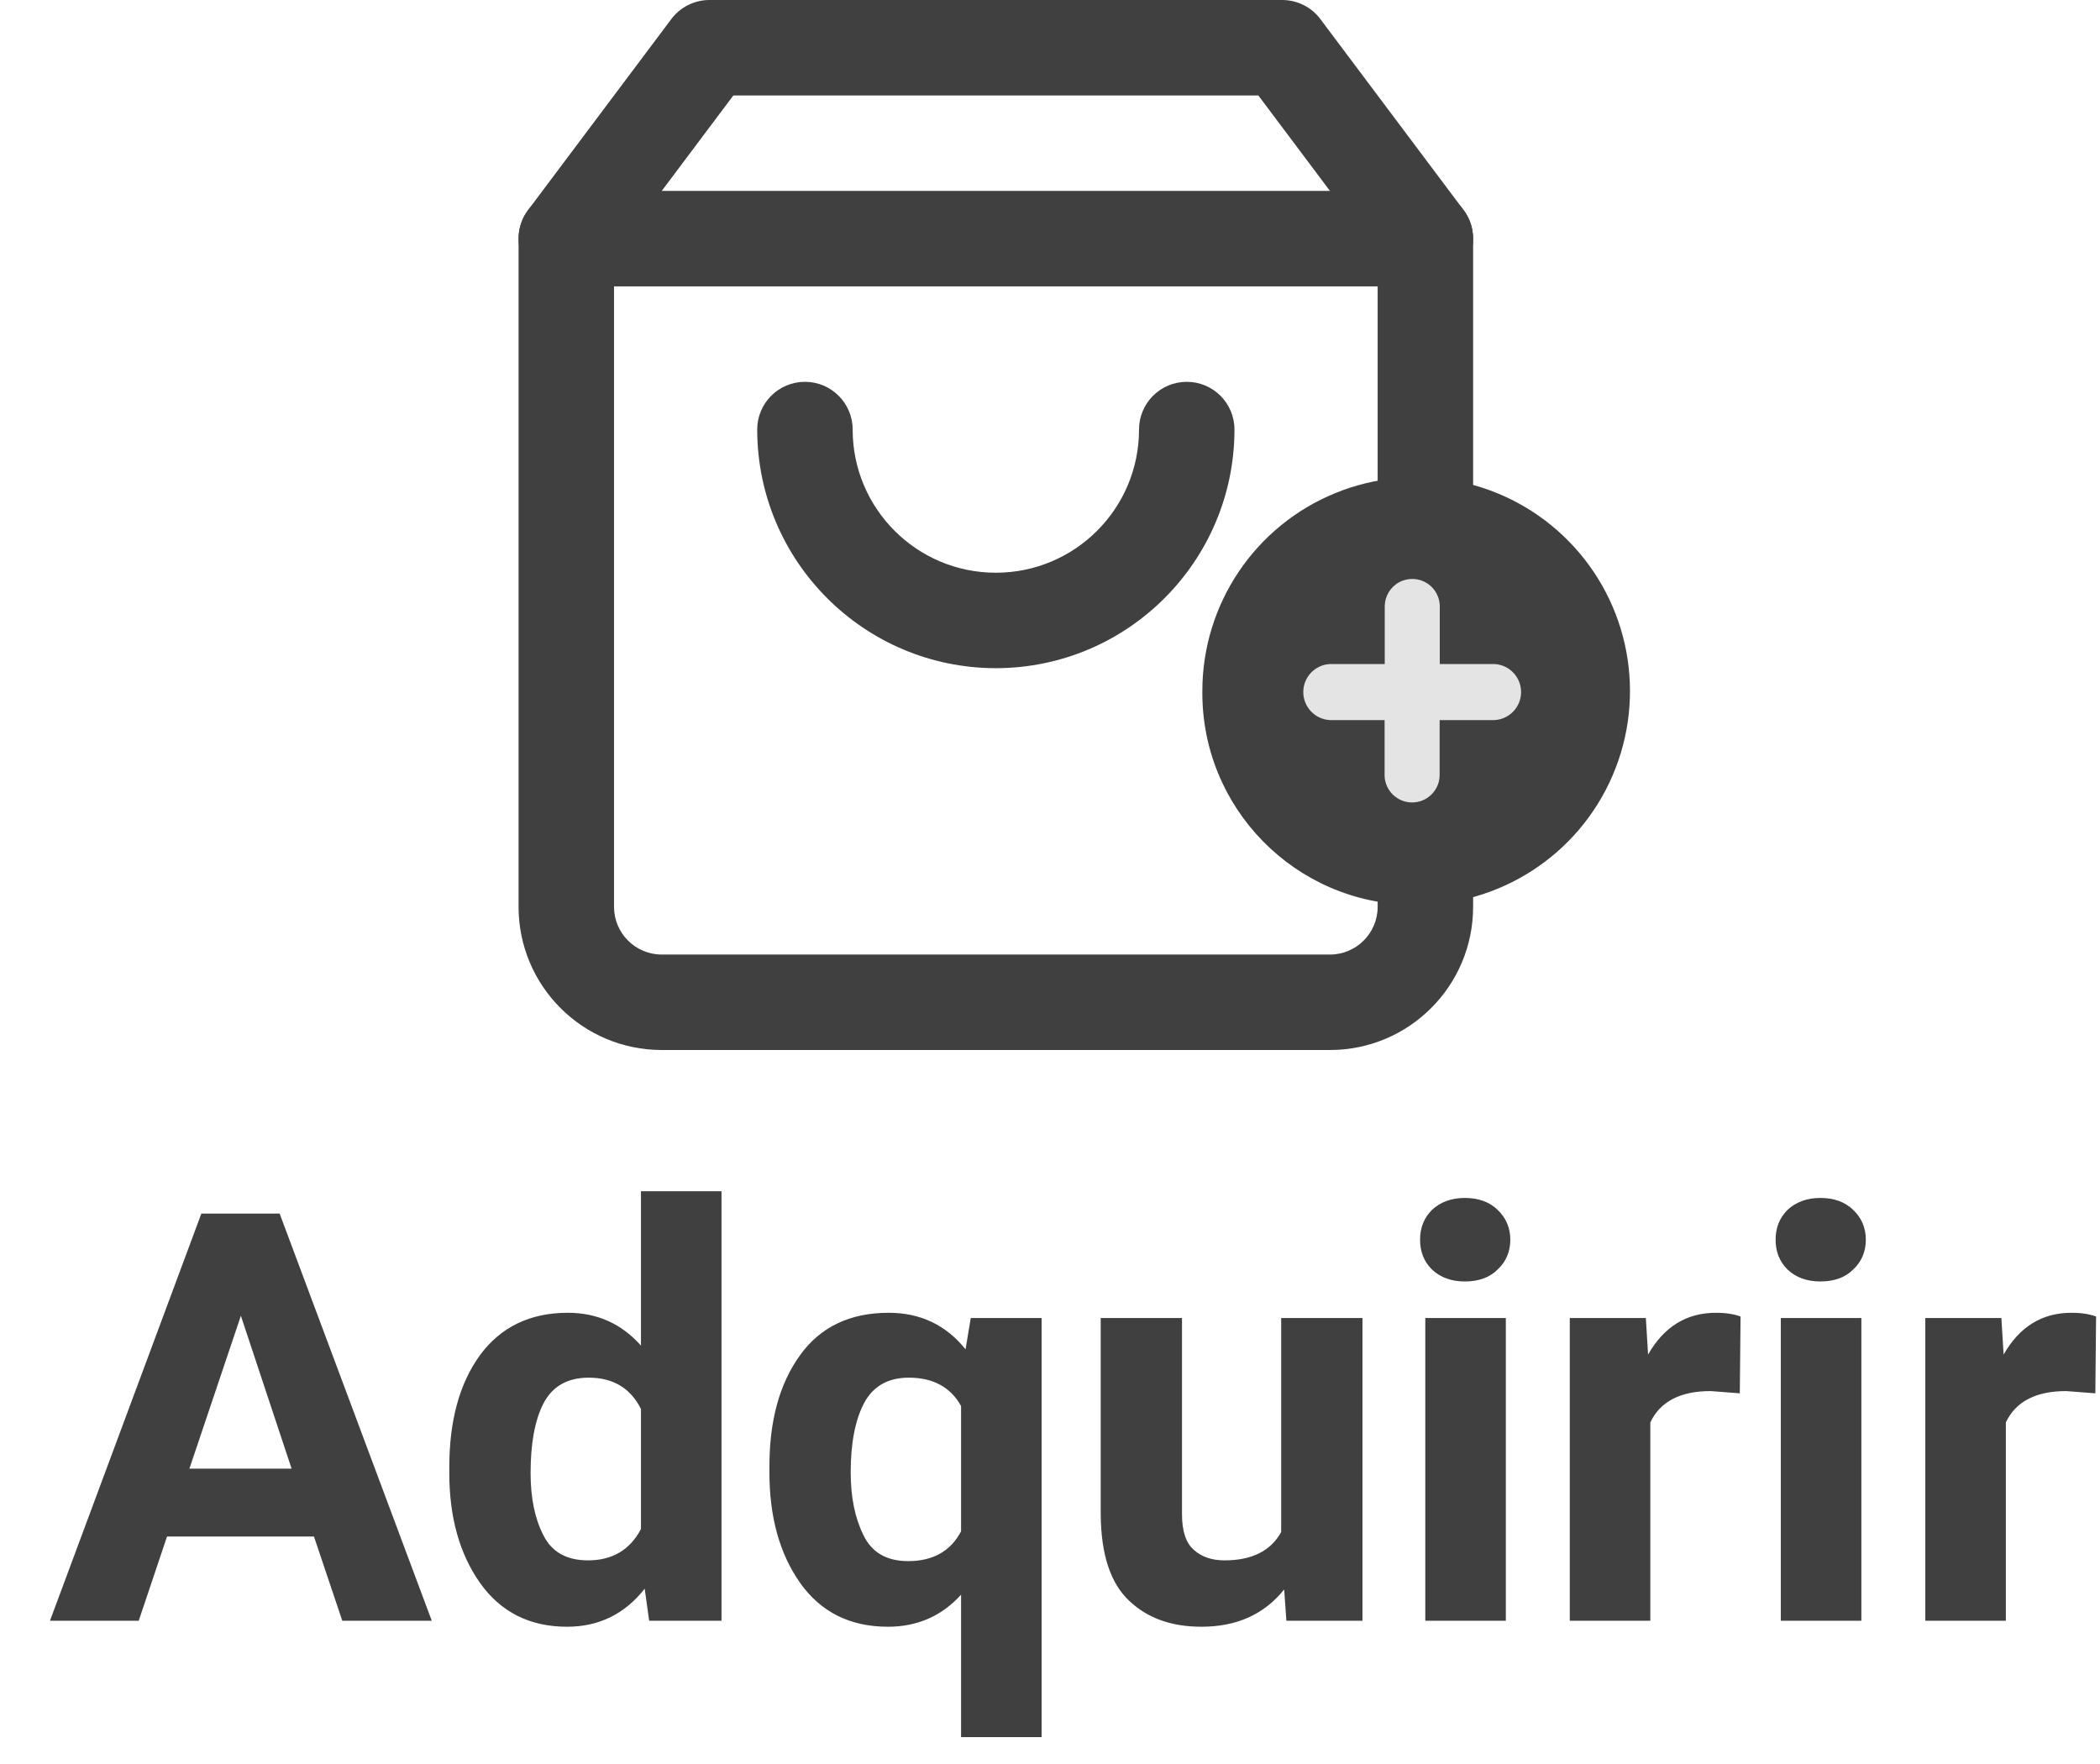
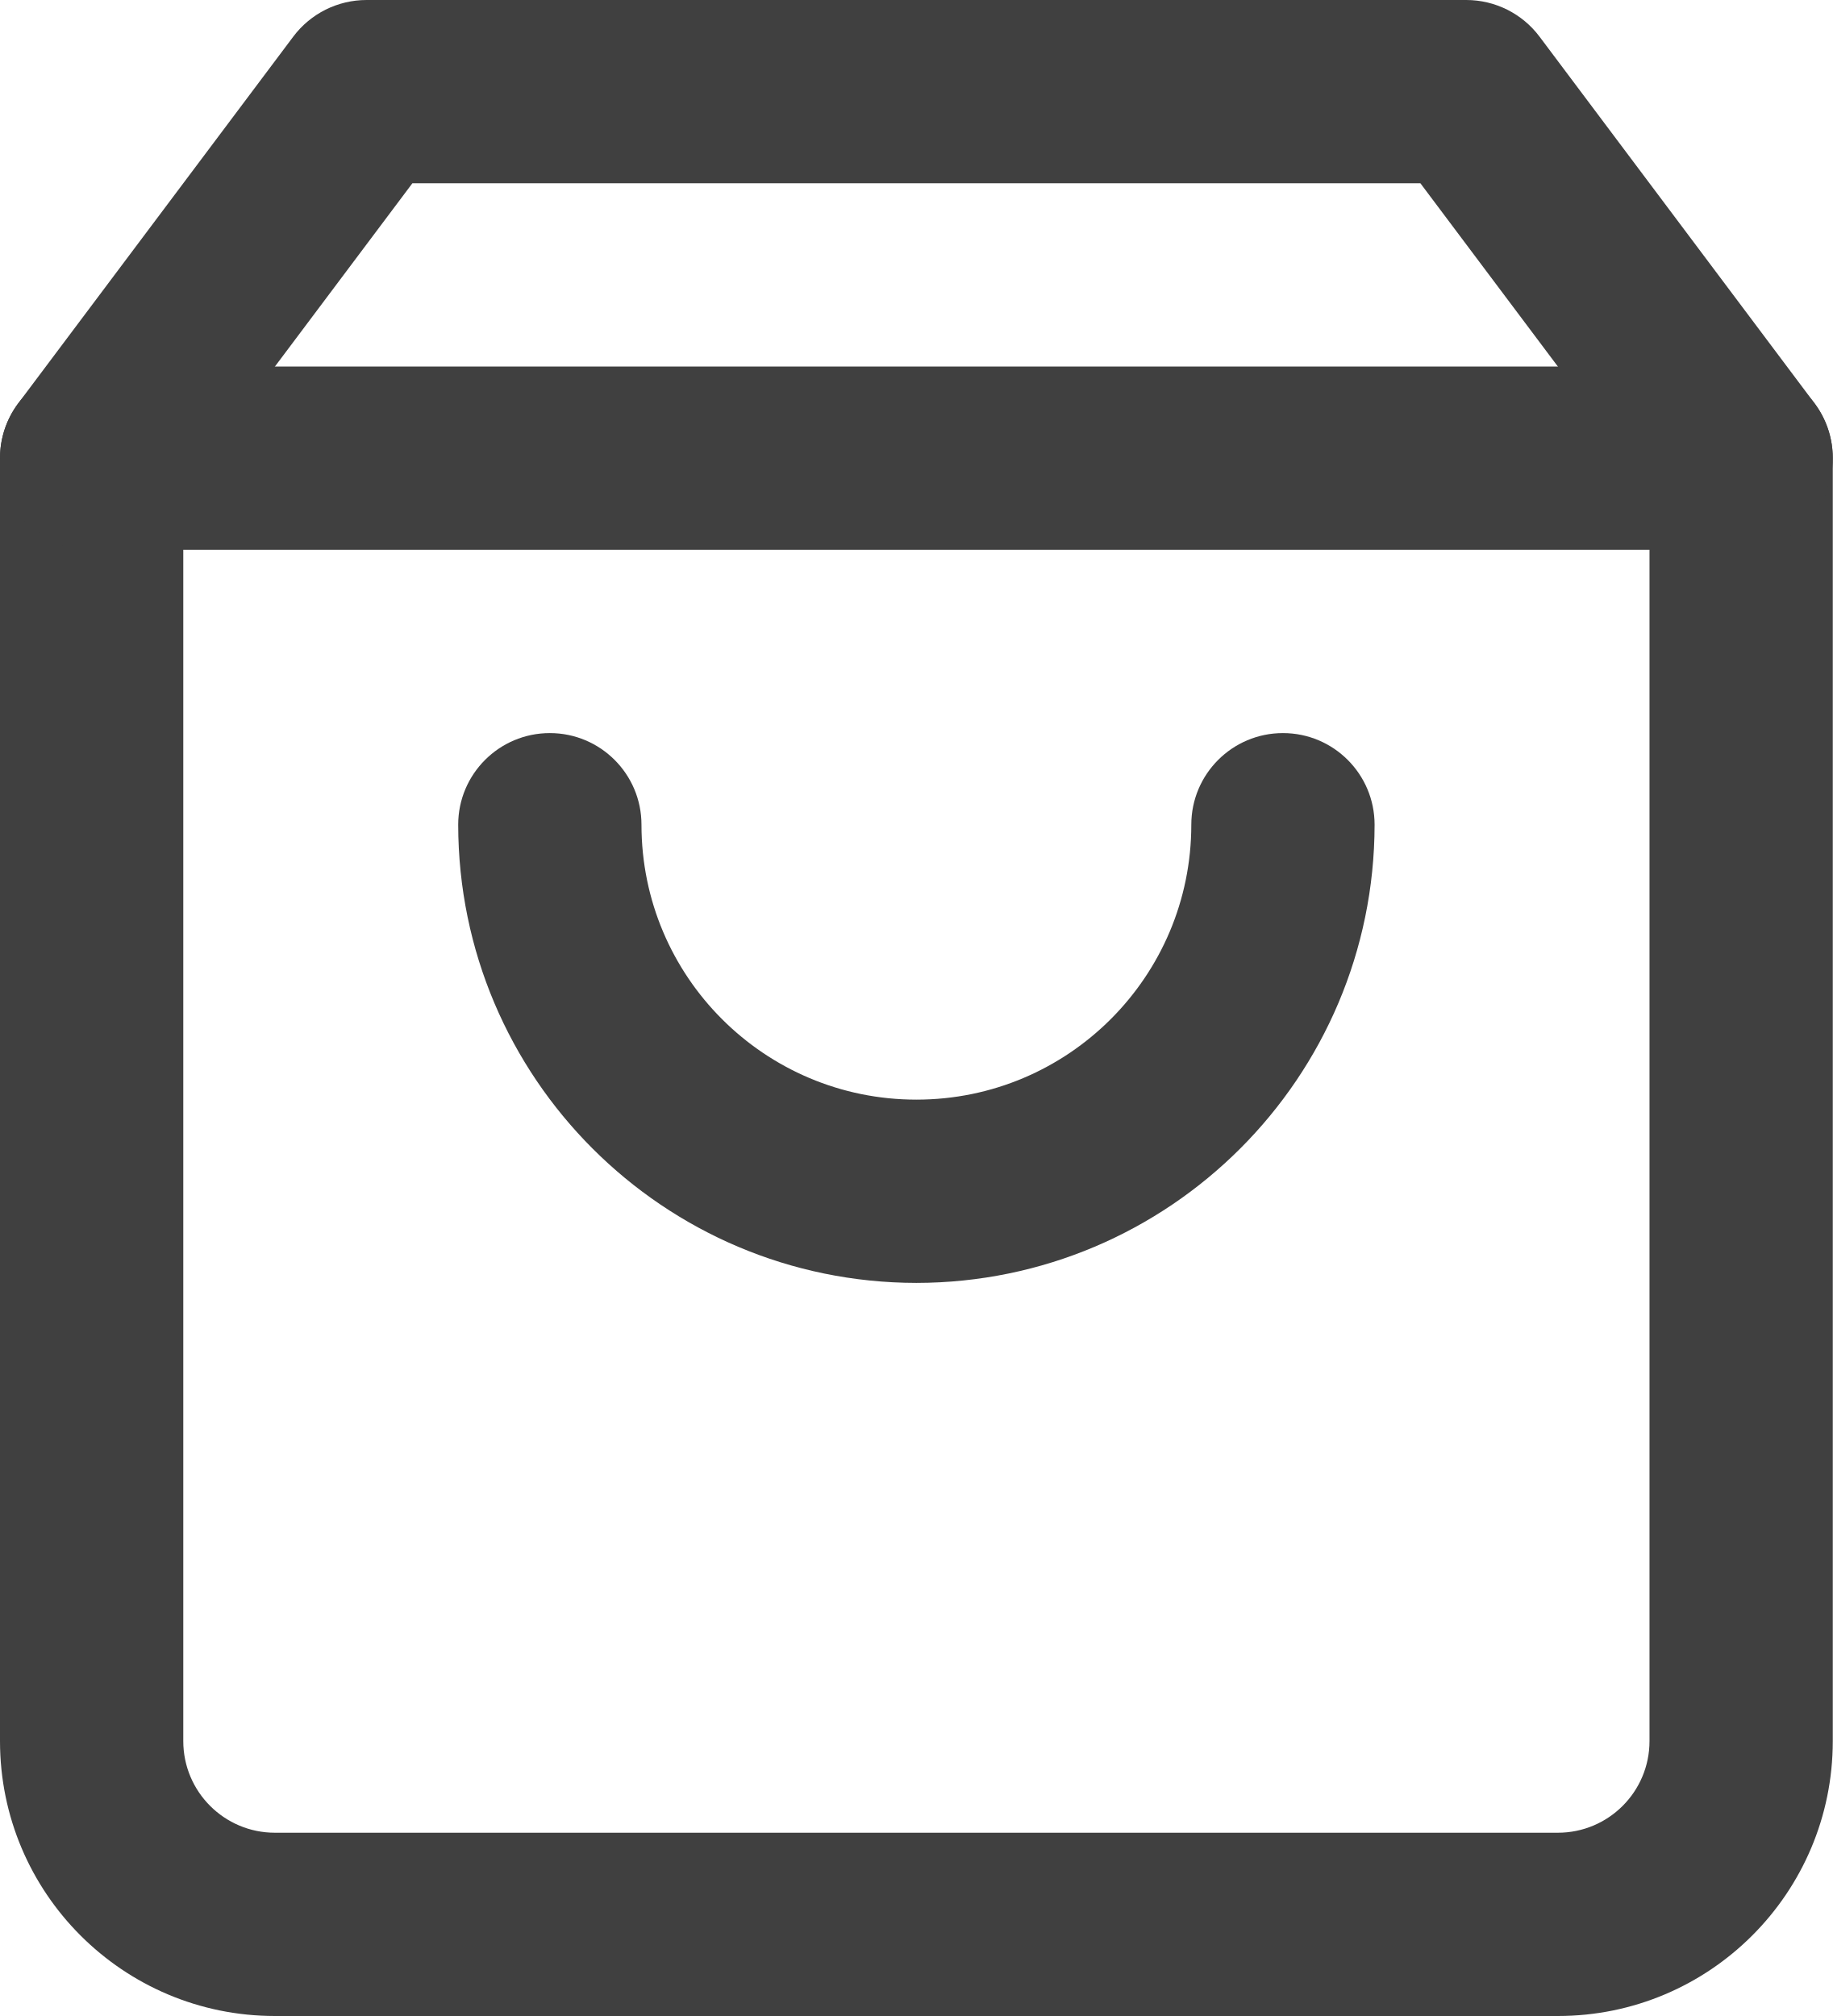
- <svg xmlns="http://www.w3.org/2000/svg" width="44" height="36.959" viewBox="0 0 44 36.959">
-   <g id="Grupo_25759" data-name="Grupo 25759" transform="translate(-680 19770.959)">
-     <g id="Grupo_25052" data-name="Grupo 25052" transform="translate(686.5 -19748)">
-       <text id="Adquirir" transform="translate(15.5 11)" fill="#404040" font-size="12" font-family="Roboto-Bold, Roboto" font-weight="700" letter-spacing="-0.005em">
-         <tspan x="-21" y="0">Adquirir</tspan>
-       </text>
-     </g>
-     <g id="Grupo_26303" data-name="Grupo 26303" transform="translate(17430.137 -24440.549)">
-       <g id="icono-shopping-bag-ppal" transform="translate(-16739.271 4669.59)">
-         <path id="Trazado_28280" data-name="Trazado 28280" d="M423.016,563.172h-14a3,3,0,0,1-3-3v-14a1,1,0,0,1,.2-.6l3-4a1,1,0,0,1,.8-.4h12a1,1,0,0,1,.8.4l3,4a1,1,0,0,1,.2.6v14a3,3,0,0,1-3,3m-15-16.667v13.667a1,1,0,0,0,1,1h14a1,1,0,0,0,1-1V546.505l-2.5-3.333h-11Z" transform="translate(-406.016 -541.172)" fill="#404040" />
-         <path id="Trazado_28281" data-name="Trazado 28281" d="M425.016,547.172h-18a1,1,0,0,1,0-2h18a1,1,0,0,1,0,2" transform="translate(-406.016 -541.172)" fill="#404040" />
-         <path id="Trazado_28282" data-name="Trazado 28282" d="M416.016,555.172a5.006,5.006,0,0,1-5-5,1,1,0,0,1,2,0,3,3,0,0,0,6,0,1,1,0,0,1,2,0,5.006,5.006,0,0,1-5,5" transform="translate(-406.016 -541.172)" fill="#404040" />
-       </g>
-       <path id="Trazado_38660" data-name="Trazado 38660" d="M20.633,24.091a4.48,4.48,0,1,0-4.4-4.48,4.441,4.441,0,0,0,4.4,4.48" transform="translate(-16741.178 4664.457)" fill="#404040" />
-       <path id="Trazado_38661" data-name="Trazado 38661" d="M24.51,21.134H23.356V19.96a.577.577,0,1,0-1.153-.043c0,.015,0,.029,0,.043v1.174H21.05a.588.588,0,0,0,0,1.174H22.2v1.173a.577.577,0,0,0,1.153,0V22.308h1.153a.588.588,0,0,0,0-1.174" transform="translate(-16743.326 4662.369)" fill="#e4e4e4" />
-     </g>
-   </g>
+ <svg xmlns="http://www.w3.org/2000/svg" id="icono-shopping-bag-ppal" width="20" height="22" viewBox="0 0 20 22">
+   <path id="Trazado_28280" data-name="Trazado 28280" d="M423.016,563.172h-14a3,3,0,0,1-3-3v-14a1,1,0,0,1,.2-.6l3-4a1,1,0,0,1,.8-.4h12a1,1,0,0,1,.8.4l3,4a1,1,0,0,1,.2.6v14a3,3,0,0,1-3,3m-15-16.667v13.667a1,1,0,0,0,1,1h14a1,1,0,0,0,1-1V546.505l-2.5-3.333h-11Z" transform="translate(-406.016 -541.172)" fill="#404040" />
+   <path id="Trazado_28281" data-name="Trazado 28281" d="M425.016,547.172h-18a1,1,0,0,1,0-2h18a1,1,0,0,1,0,2" transform="translate(-406.016 -541.172)" fill="#404040" />
+   <path id="Trazado_28282" data-name="Trazado 28282" d="M416.016,555.172a5.006,5.006,0,0,1-5-5,1,1,0,0,1,2,0,3,3,0,0,0,6,0,1,1,0,0,1,2,0,5.006,5.006,0,0,1-5,5" transform="translate(-406.016 -541.172)" fill="#404040" />
</svg>
